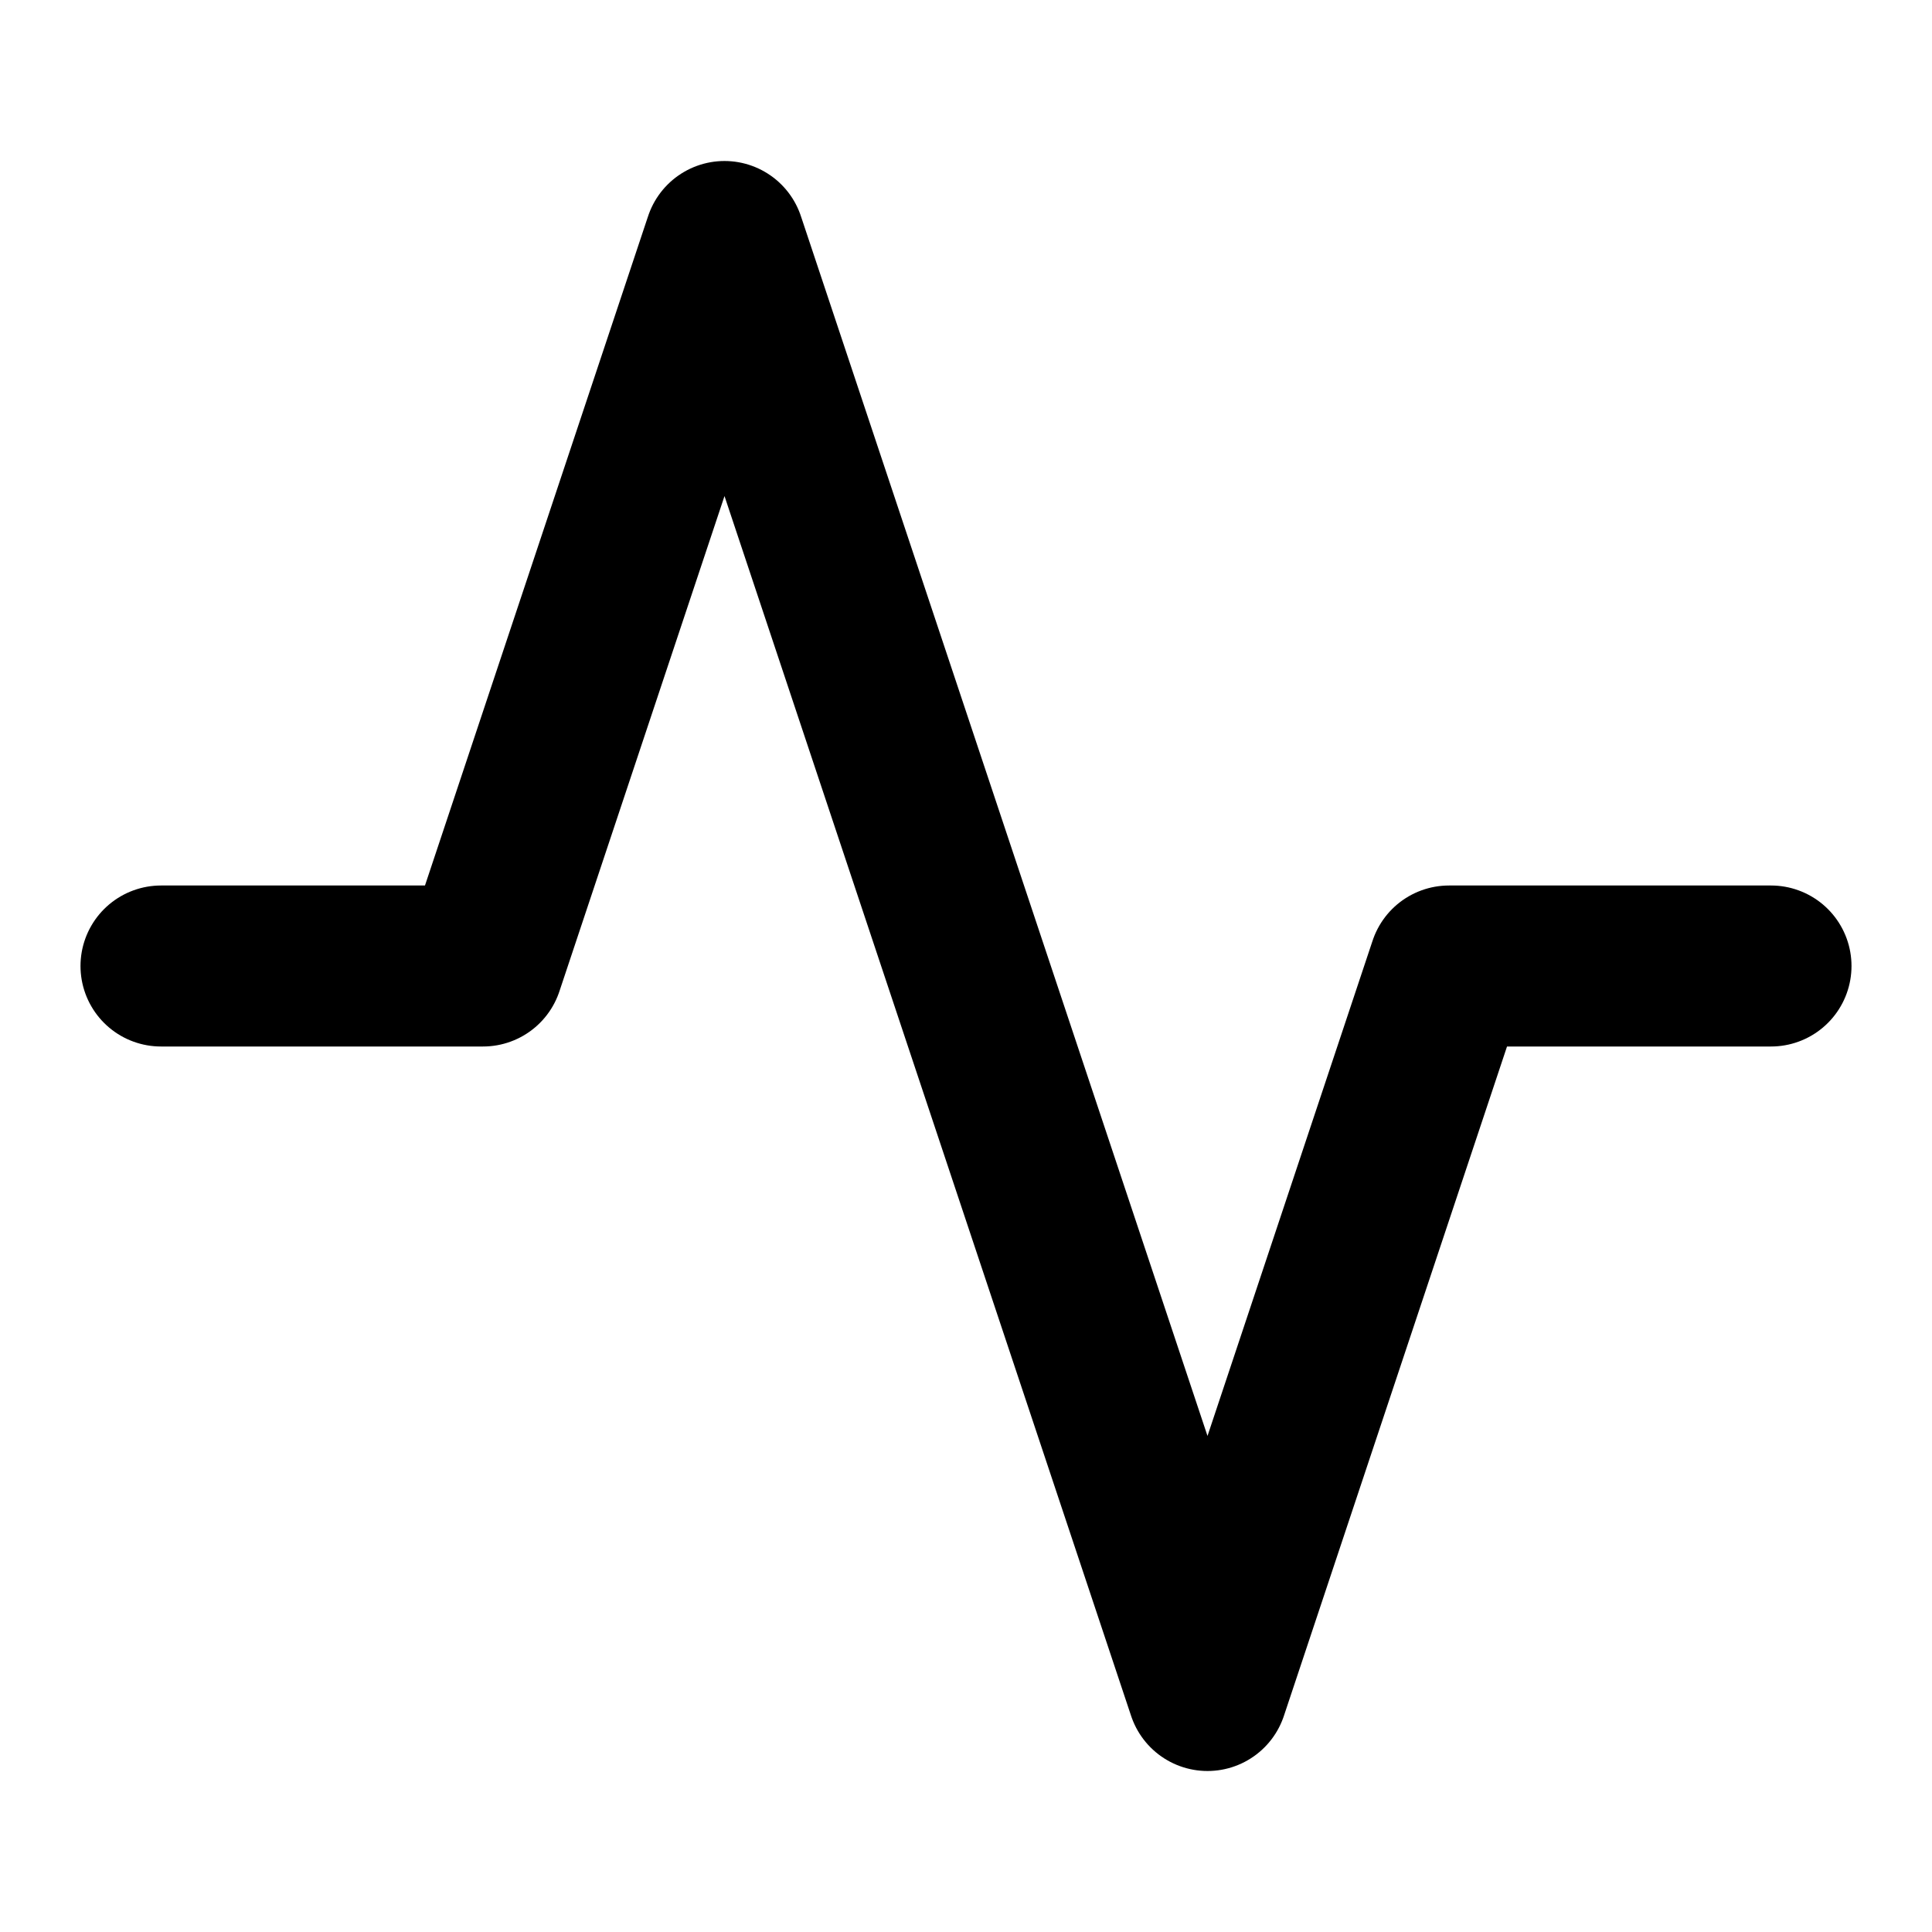
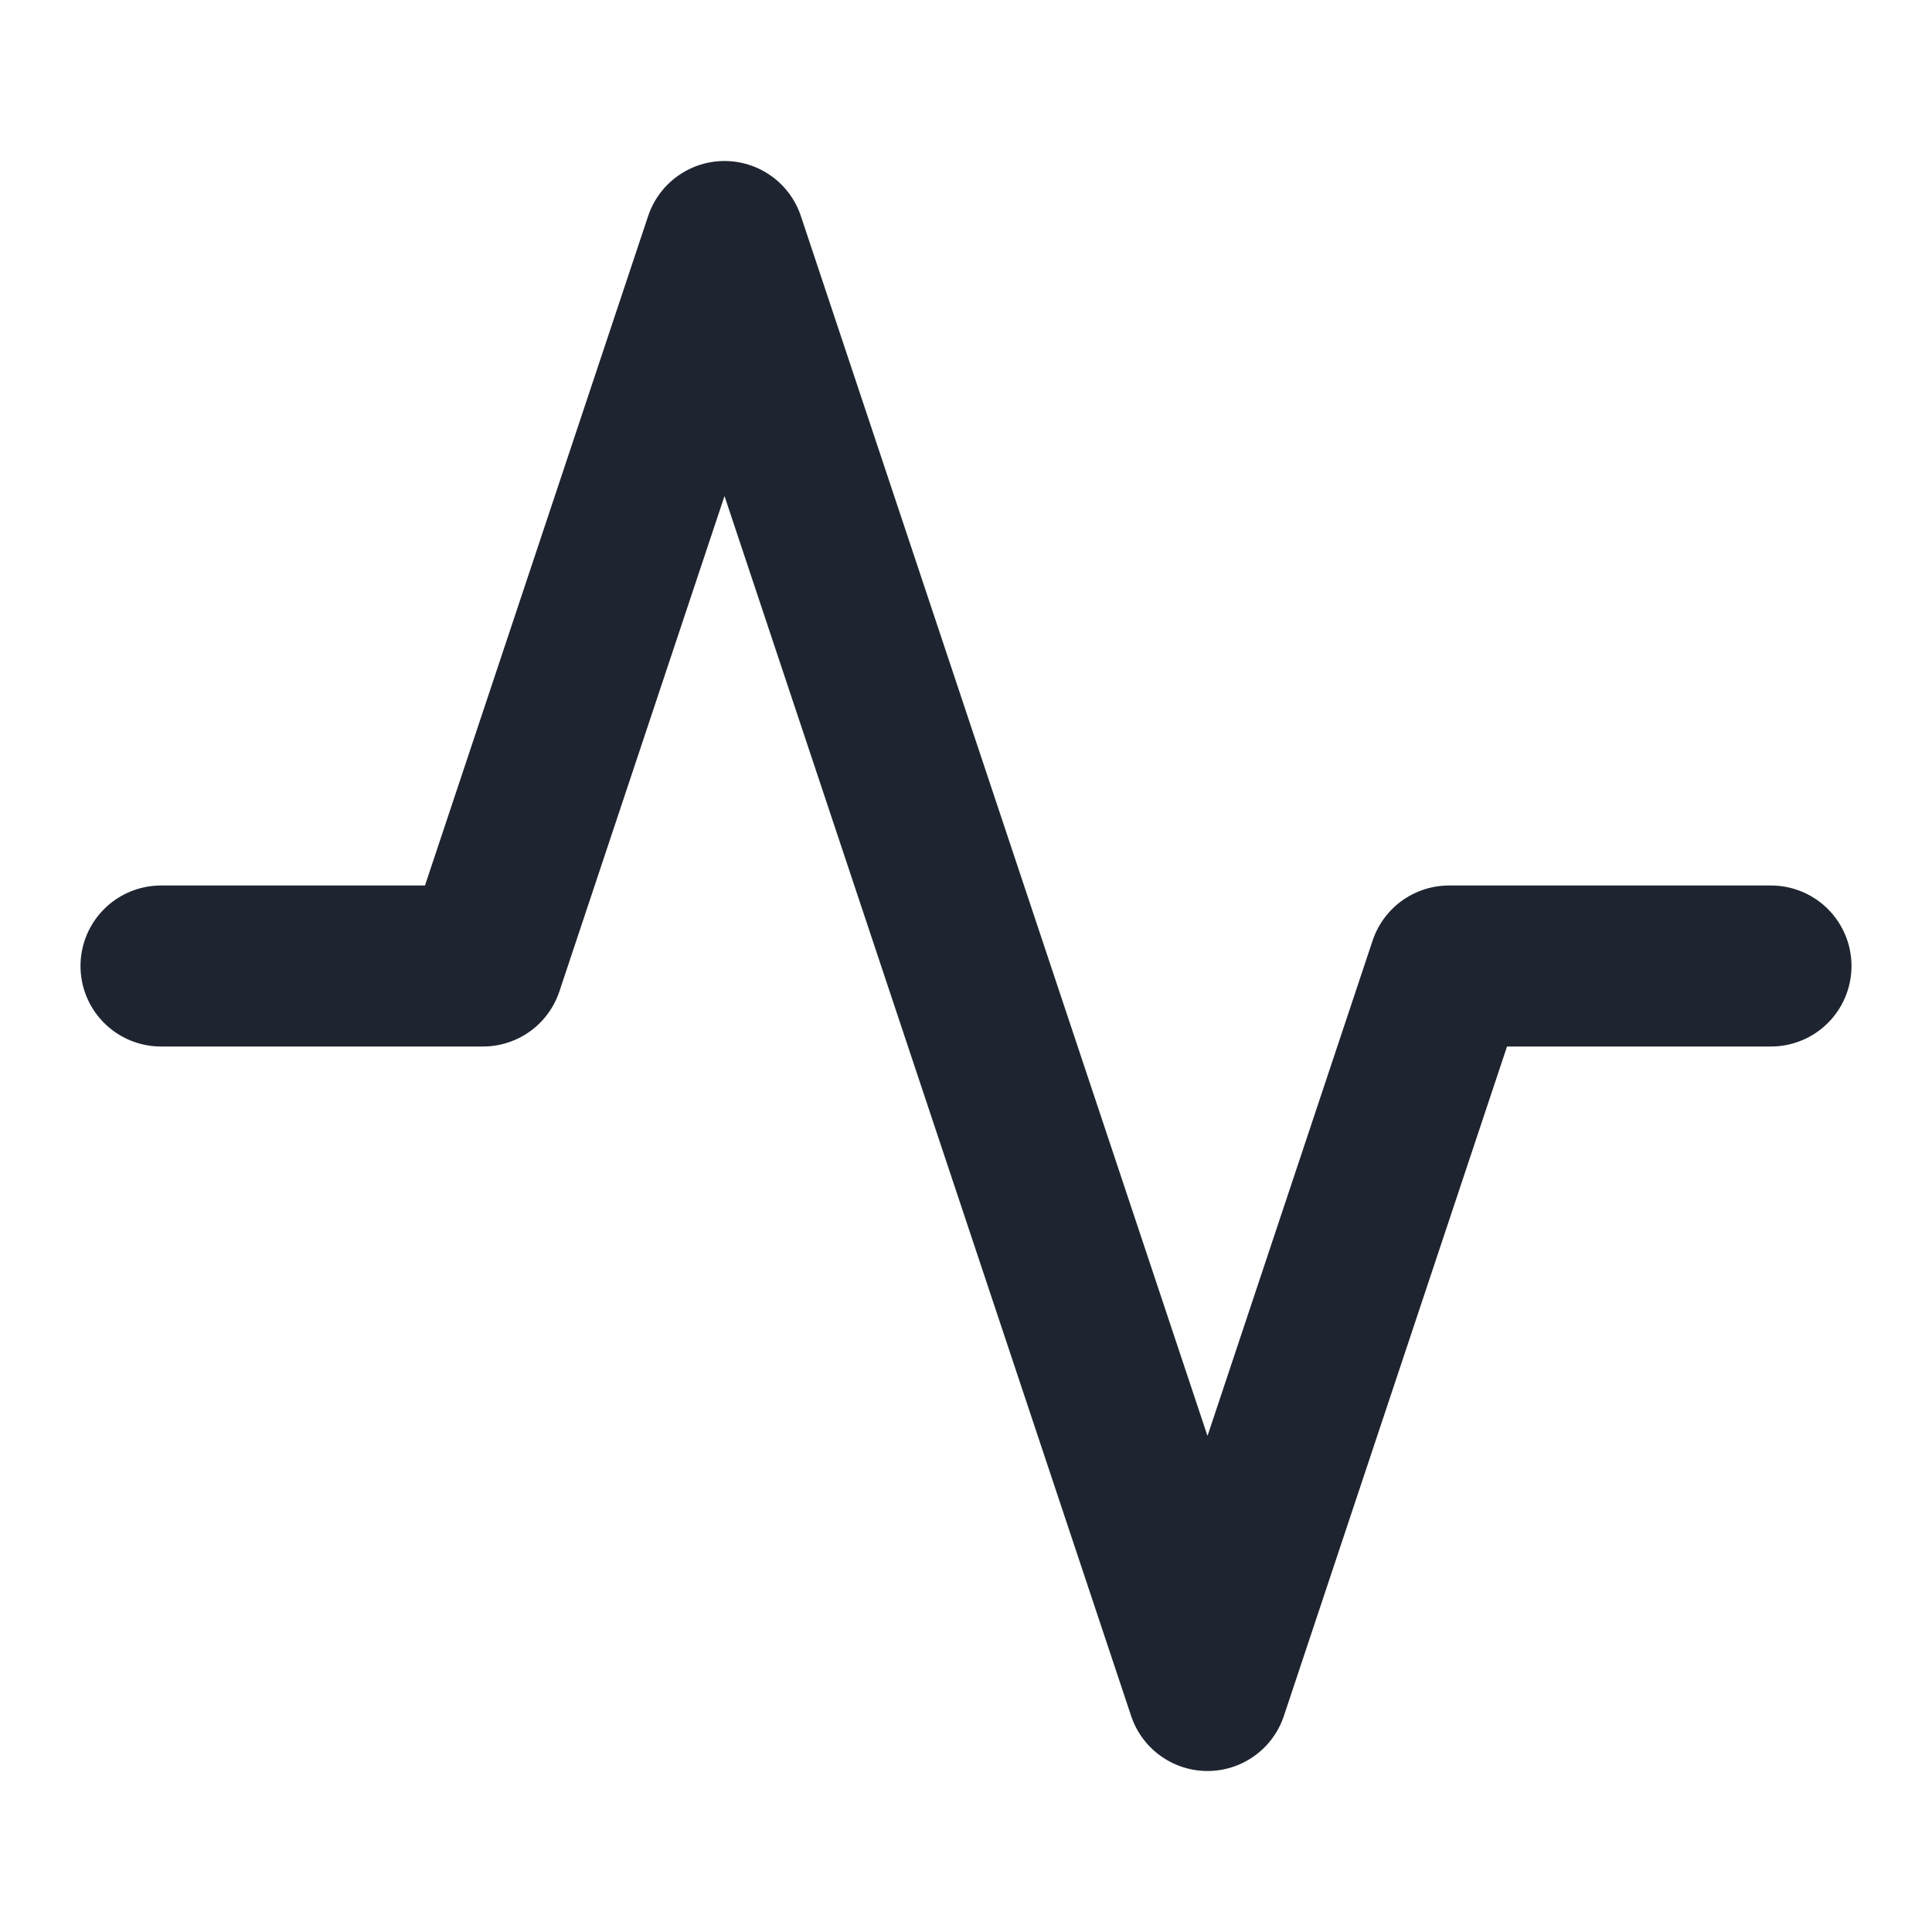
- <svg xmlns="http://www.w3.org/2000/svg" width="24" height="24" viewBox="0 0 24 24" fill="none" stroke="currentColor" stroke-width="2" stroke-linecap="round" stroke-linejoin="round" class="feather feather-activity">
+ <svg xmlns="http://www.w3.org/2000/svg" width="24" height="24" viewBox="0 0 24 24" fill="none" stroke="#1e2530" stroke-width="2" stroke-linecap="round" stroke-linejoin="round" class="feather feather-activity">
  <polyline points="22 12 18 12 15 21 9 3 6 12 2 12" />
</svg>
